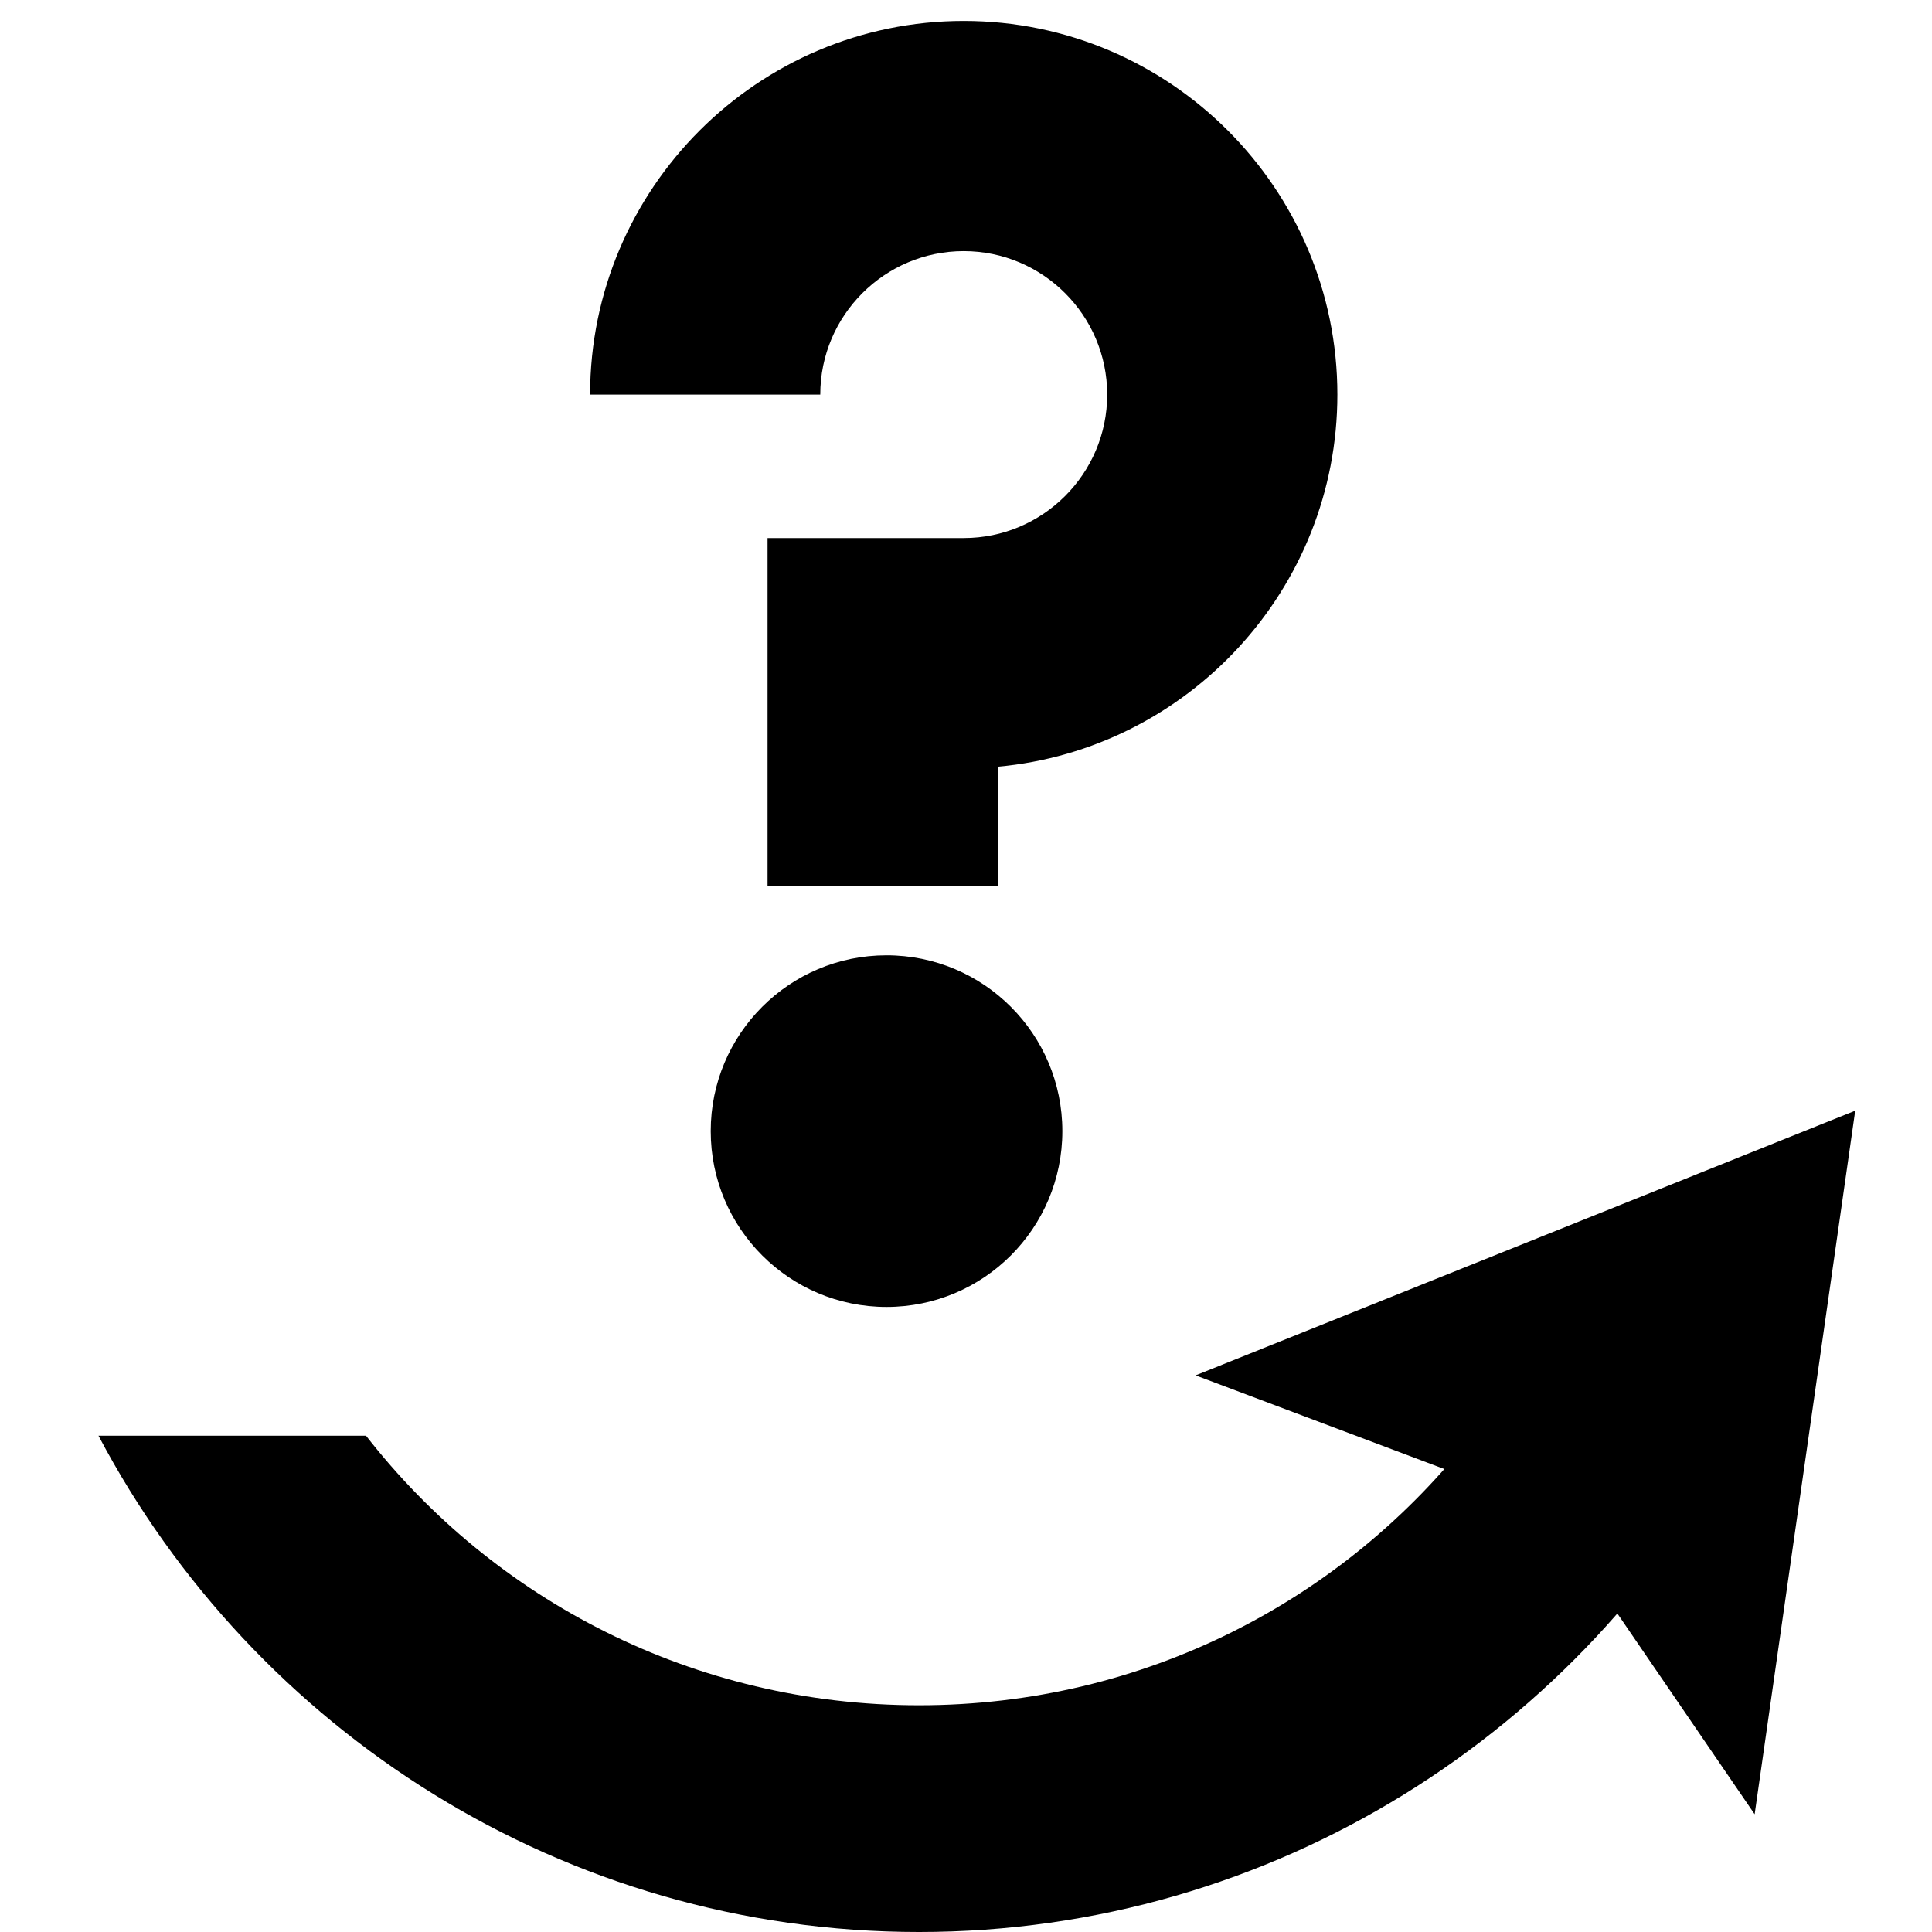
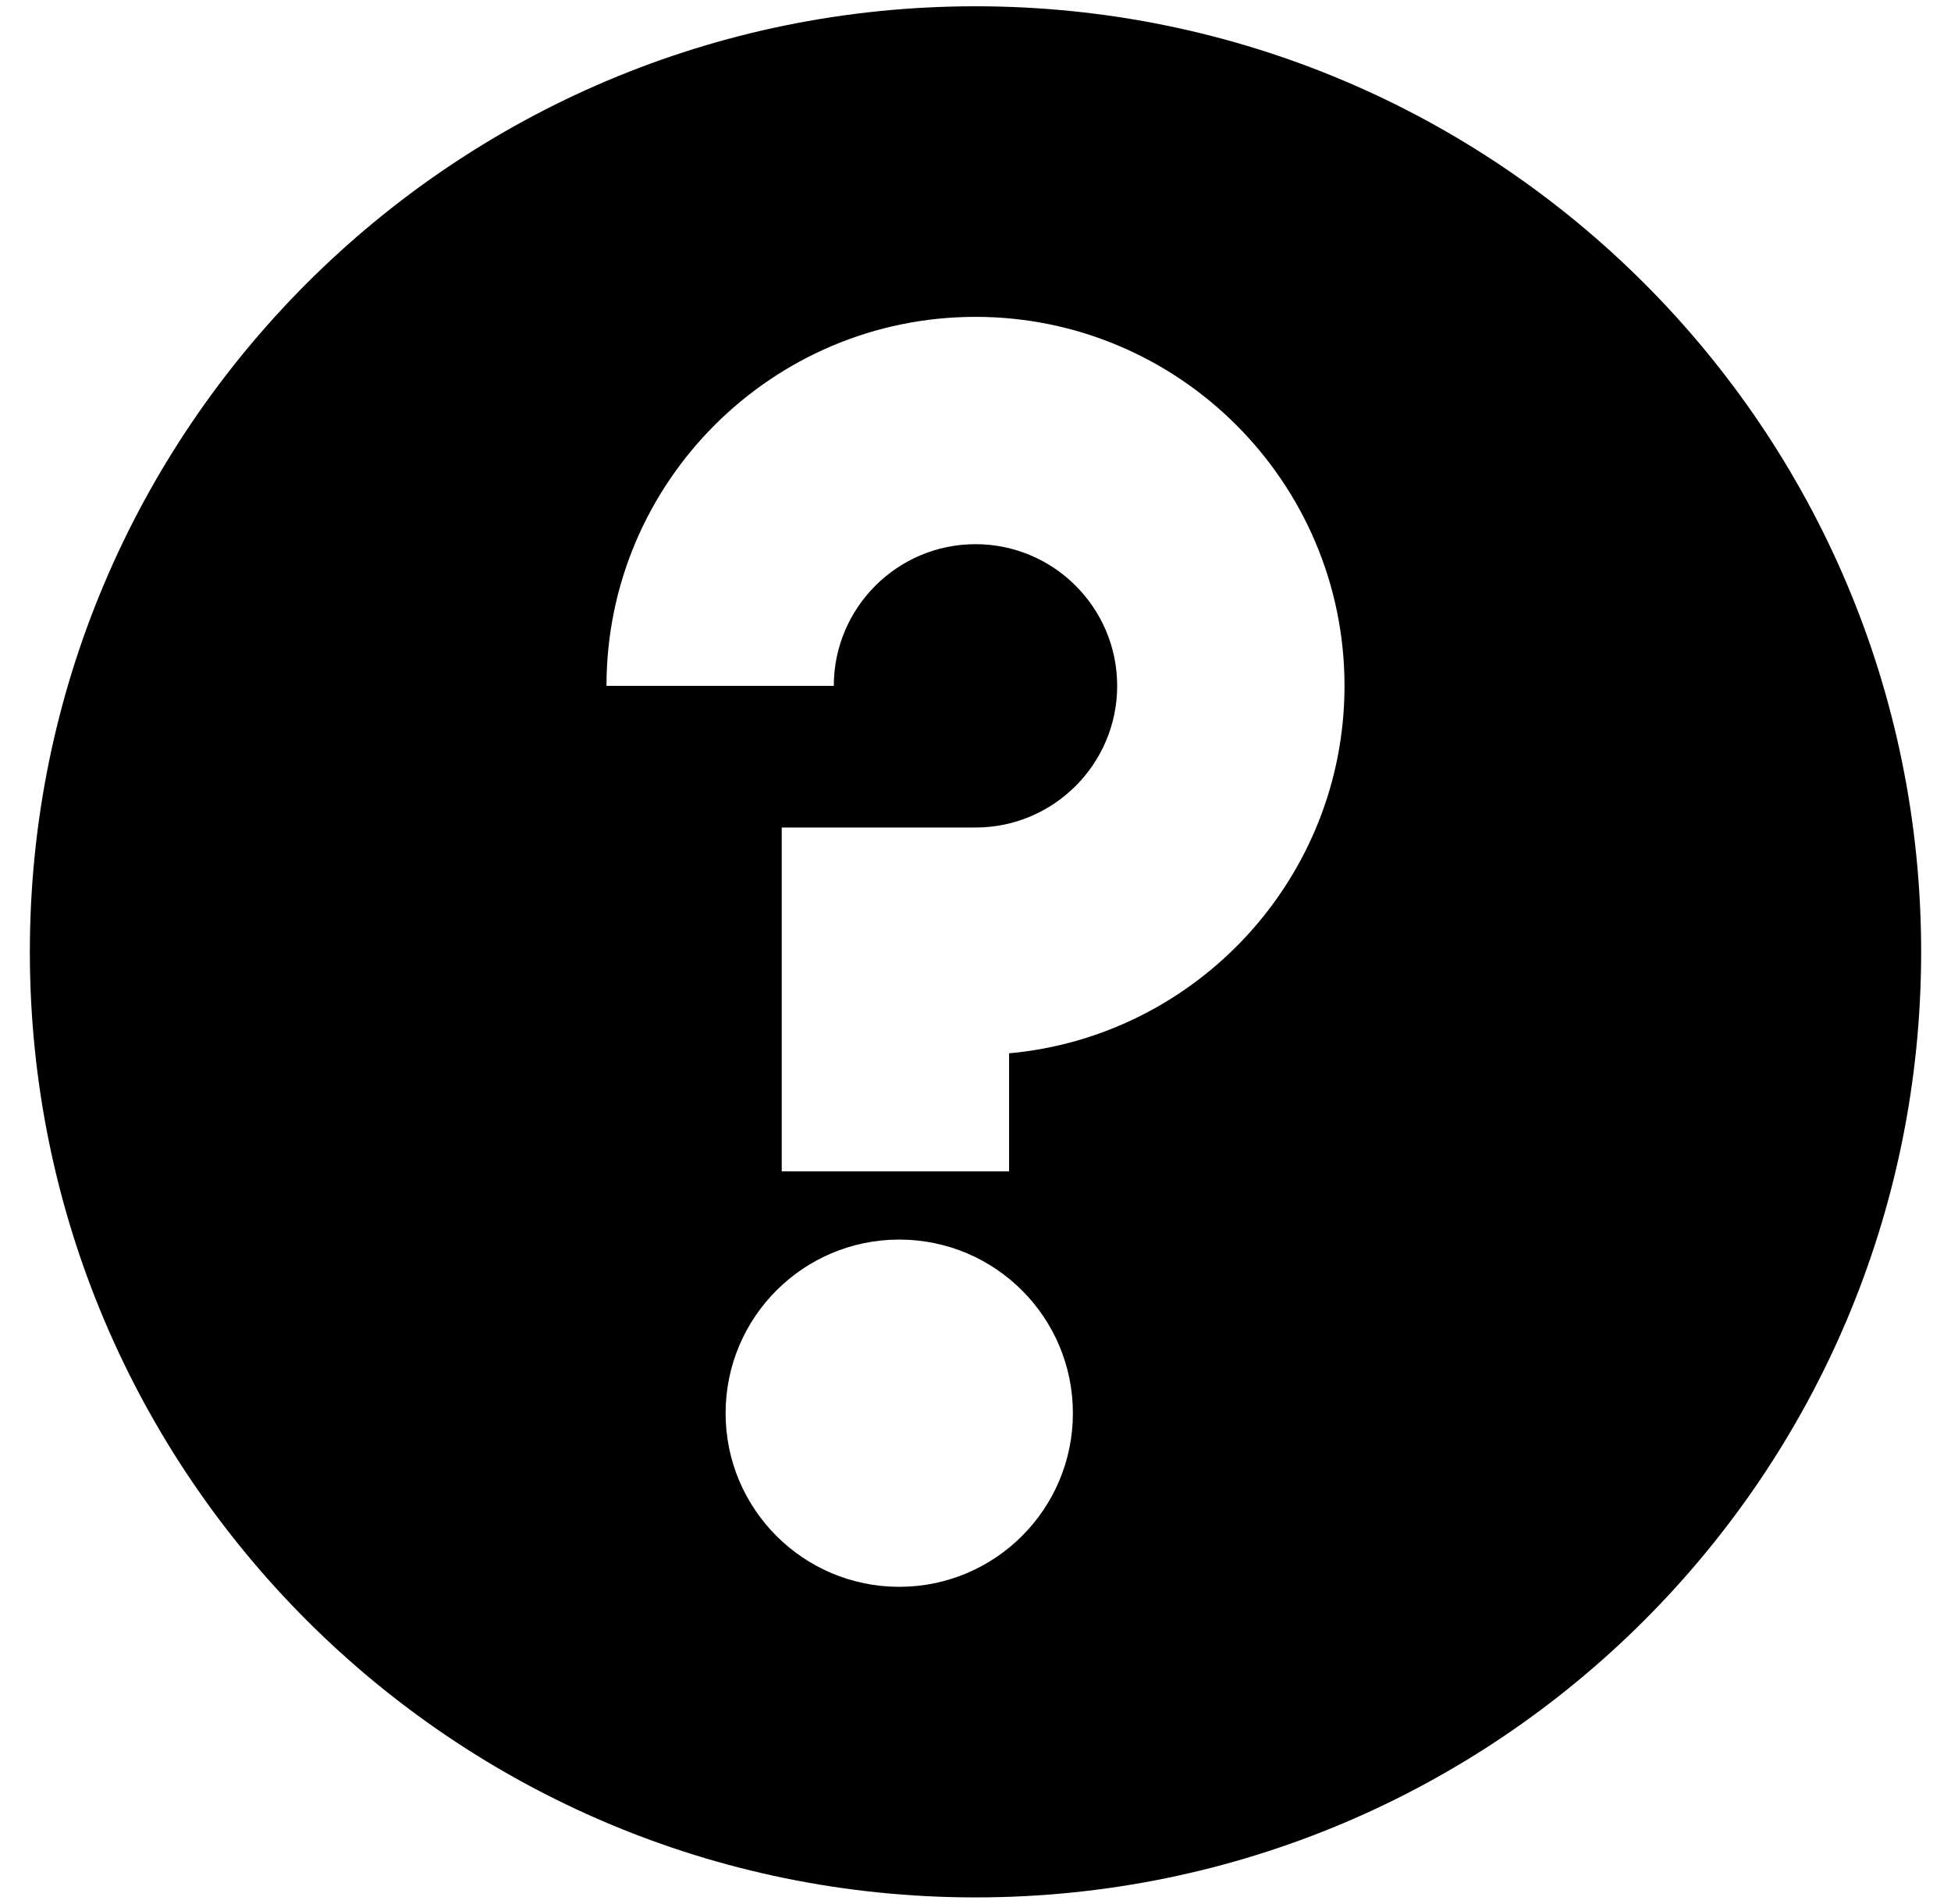
- <svg xmlns="http://www.w3.org/2000/svg" width="1200pt" height="1200pt" version="1.1" viewBox="0 0 1200 1200" id="svg4">
+ <svg xmlns="http://www.w3.org/2000/svg" width="1226.997pt" height="1197.352pt" version="1.1" viewBox="0 0 1226.997 1197.352" id="svg4">
  <defs id="defs8" />
-   <path d="m 659.843,702.565 c 0,60.315 -48.893,109.204 -109.211,109.204 -60.308,0 -109.191,-48.893 -109.191,-109.204 0,-60.315 48.885,-109.204 109.191,-109.204 60.321,-0.002 109.211,48.89 109.211,109.204 z M 619.712,550.474 v -74.265 c 118.104,-10.702 210.96,-110.282 210.96,-231.129 0,-127.962 -104.099,-232.074 -232.074,-232.074 -127.975,0 -232.074,104.112 -232.074,232.08 h 142.958 c 0,-49.14 39.977,-89.109 89.109,-89.109 49.131,0 89.109,39.969 89.109,89.109 0,49.132 -39.977,89.109 -89.109,89.109 H 476.741 v 216.272 z" id="path2" style="stroke-width:0.666" />
-   <g id="g2643" transform="matrix(1.408259,0,0,1.408259,-247.7052,-454.0534)">
-     <g id="g5026" transform="translate(0,18.37993)">
-       <path id="path220" d="m 219.329,937.27 c 68.647,129.949 205.173,218.889 361.898,218.889 156.725,0 293.249,-88.939 361.896,-218.889 h -117.993 c -56.45,72.428 -144.5,118.89 -243.902,118.89 -99.402,0 -187.453,-46.462 -243.904,-118.89 z" />
-       <path d="M 994.144,793.91 971.966,949.068 949.788,1104.226 857.02,968.575 703.224,910.657 848.683,852.283 Z" id="path1880" />
-     </g>
-   </g>
+   <path id="path5047" d="M 613.499 3.951 A 594.725 594.725 0 0 0 18.773 598.676 A 594.725 594.725 0 0 0 613.499 1193.401 A 594.725 594.725 0 0 0 1208.224 598.676 A 594.725 594.725 0 0 0 613.499 3.951 z M 613.499 199.295 C 741.473 199.295 845.572 303.407 845.572 431.369 C 845.572 552.215 752.716 651.795 634.613 662.498 L 634.613 736.762 L 491.641 736.755 L 491.641 520.484 L 613.493 520.484 C 662.624 520.484 702.601 480.506 702.601 431.375 C 702.601 382.235 662.624 342.267 613.493 342.267 C 564.362 342.267 524.383 382.235 524.383 431.375 L 381.425 431.375 C 381.425 303.406 485.524 199.295 613.499 199.295 z M 565.532 779.648 C 625.853 779.646 674.744 828.539 674.744 888.853 C 674.744 949.168 625.85 998.057 565.532 998.057 C 505.224 998.057 456.341 949.164 456.341 888.853 C 456.341 828.537 505.226 779.648 565.532 779.648 z " />
</svg>
